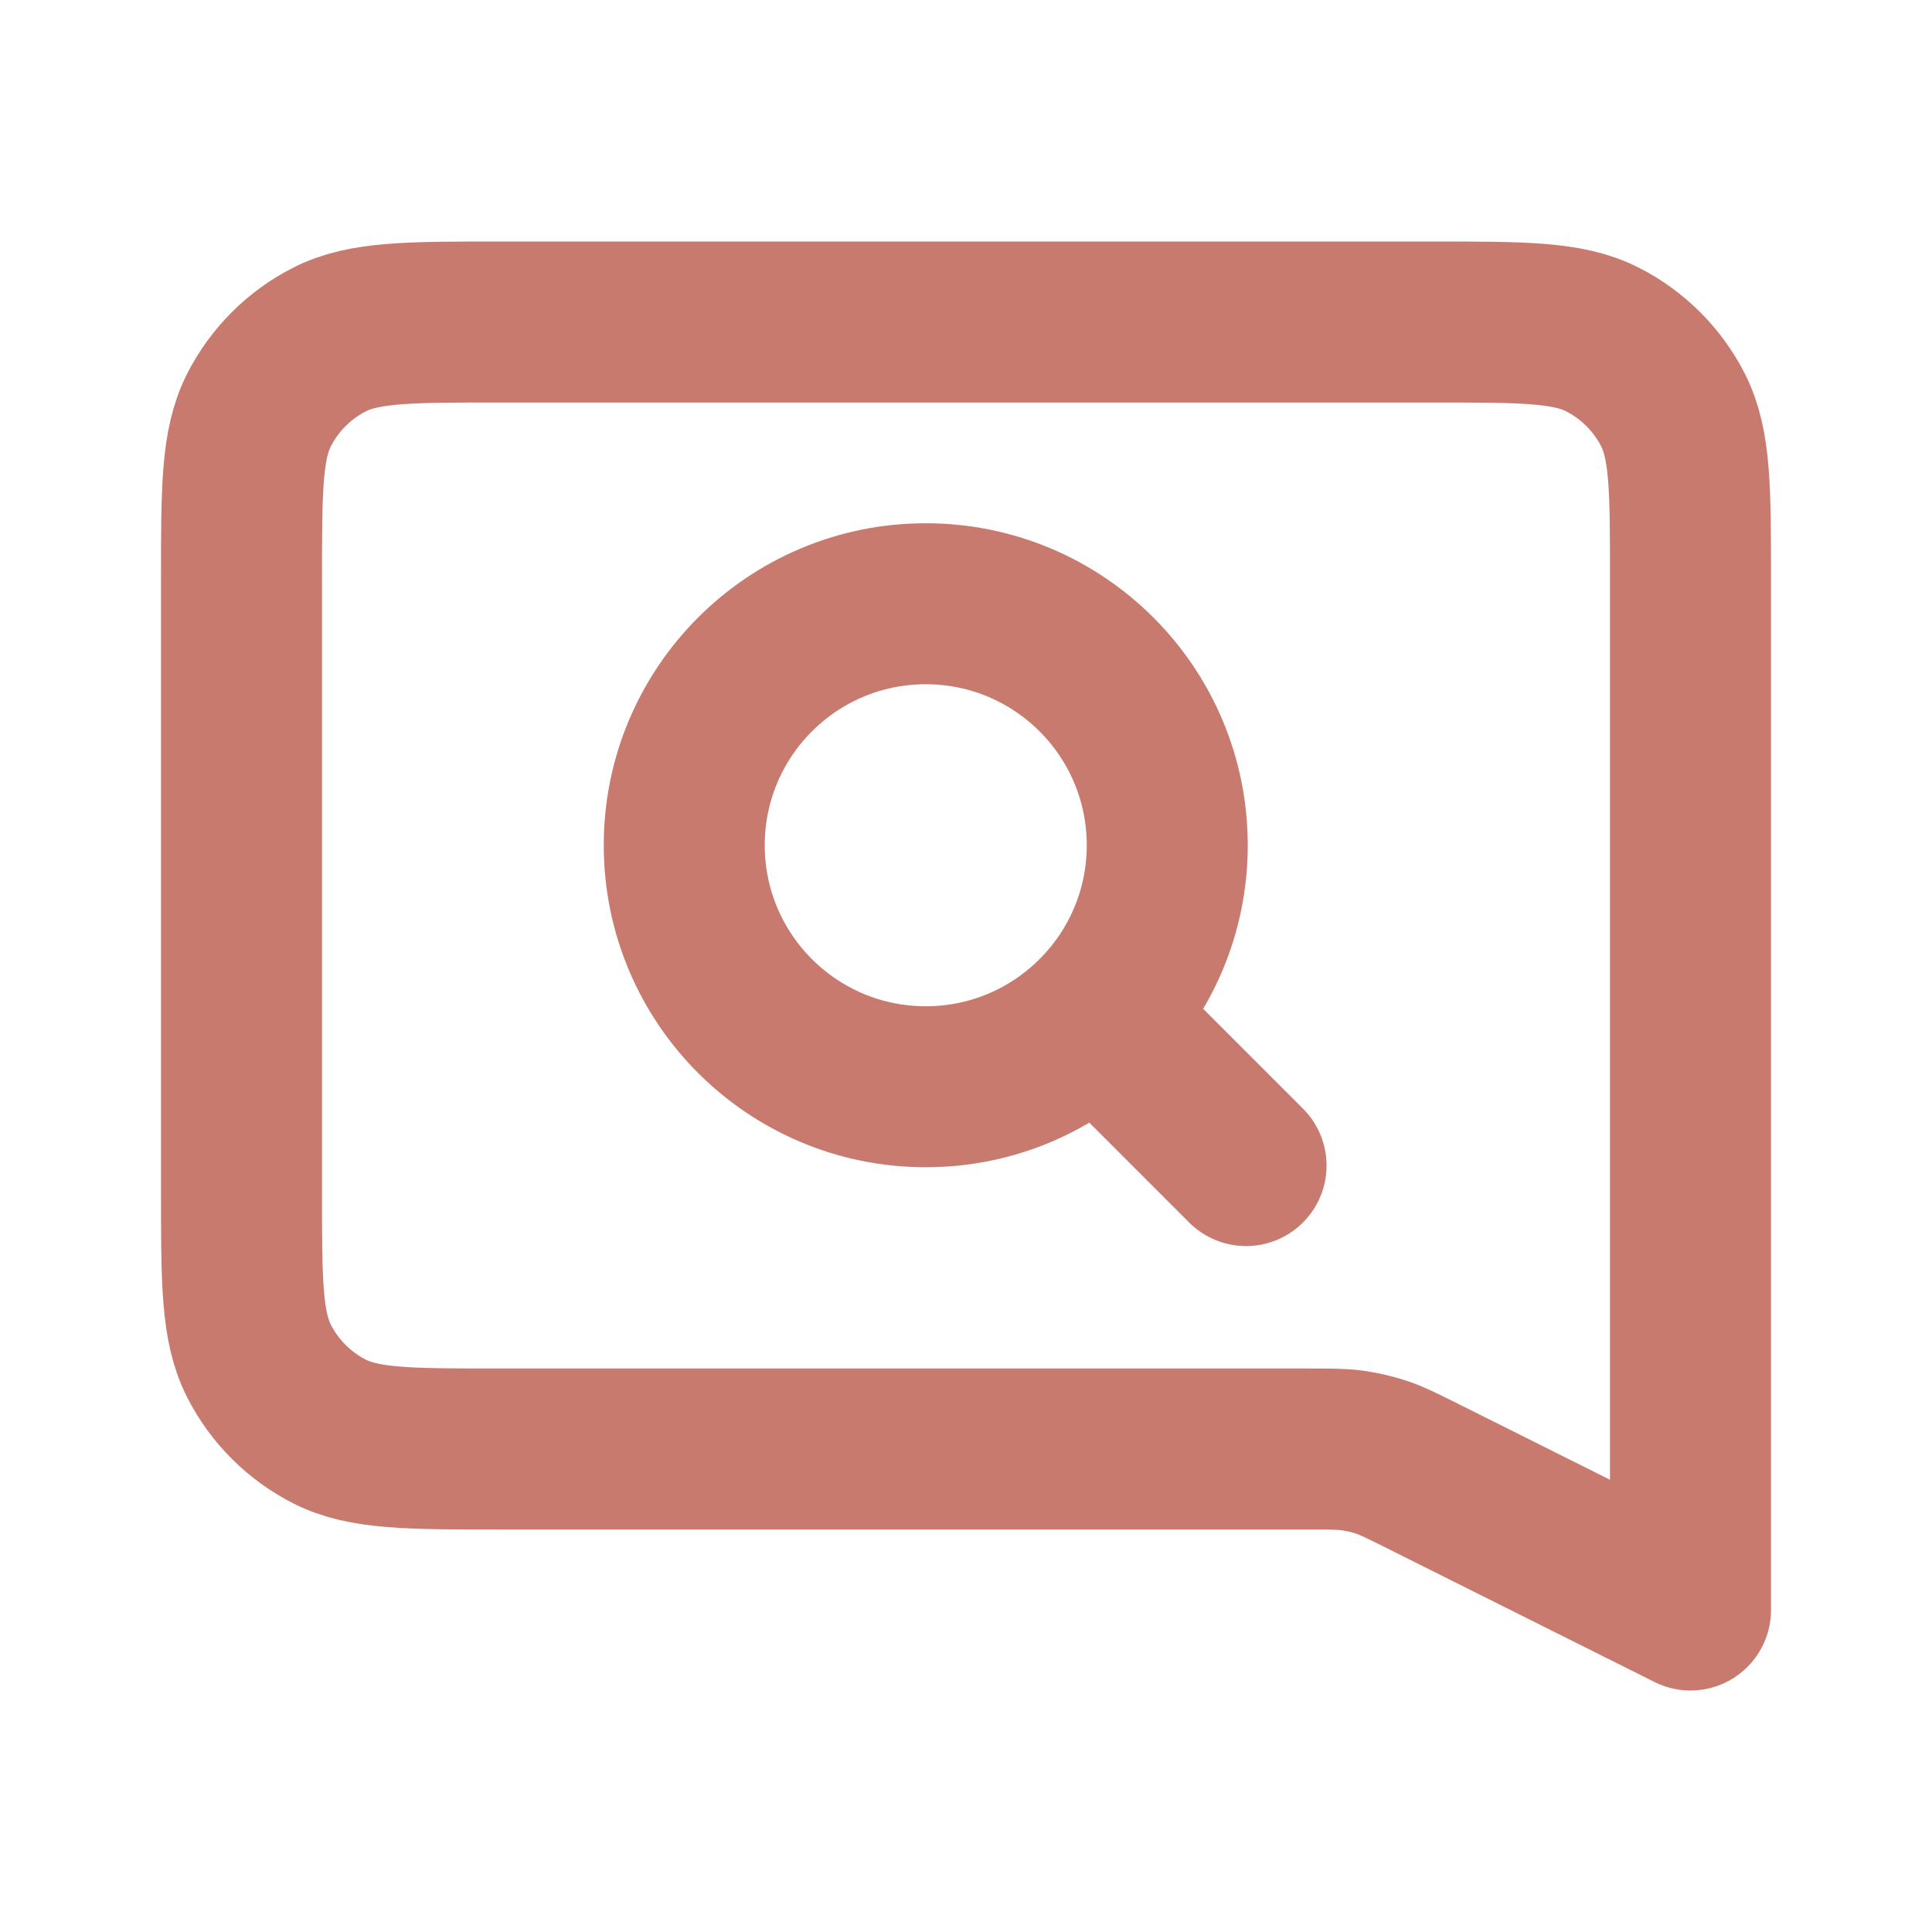
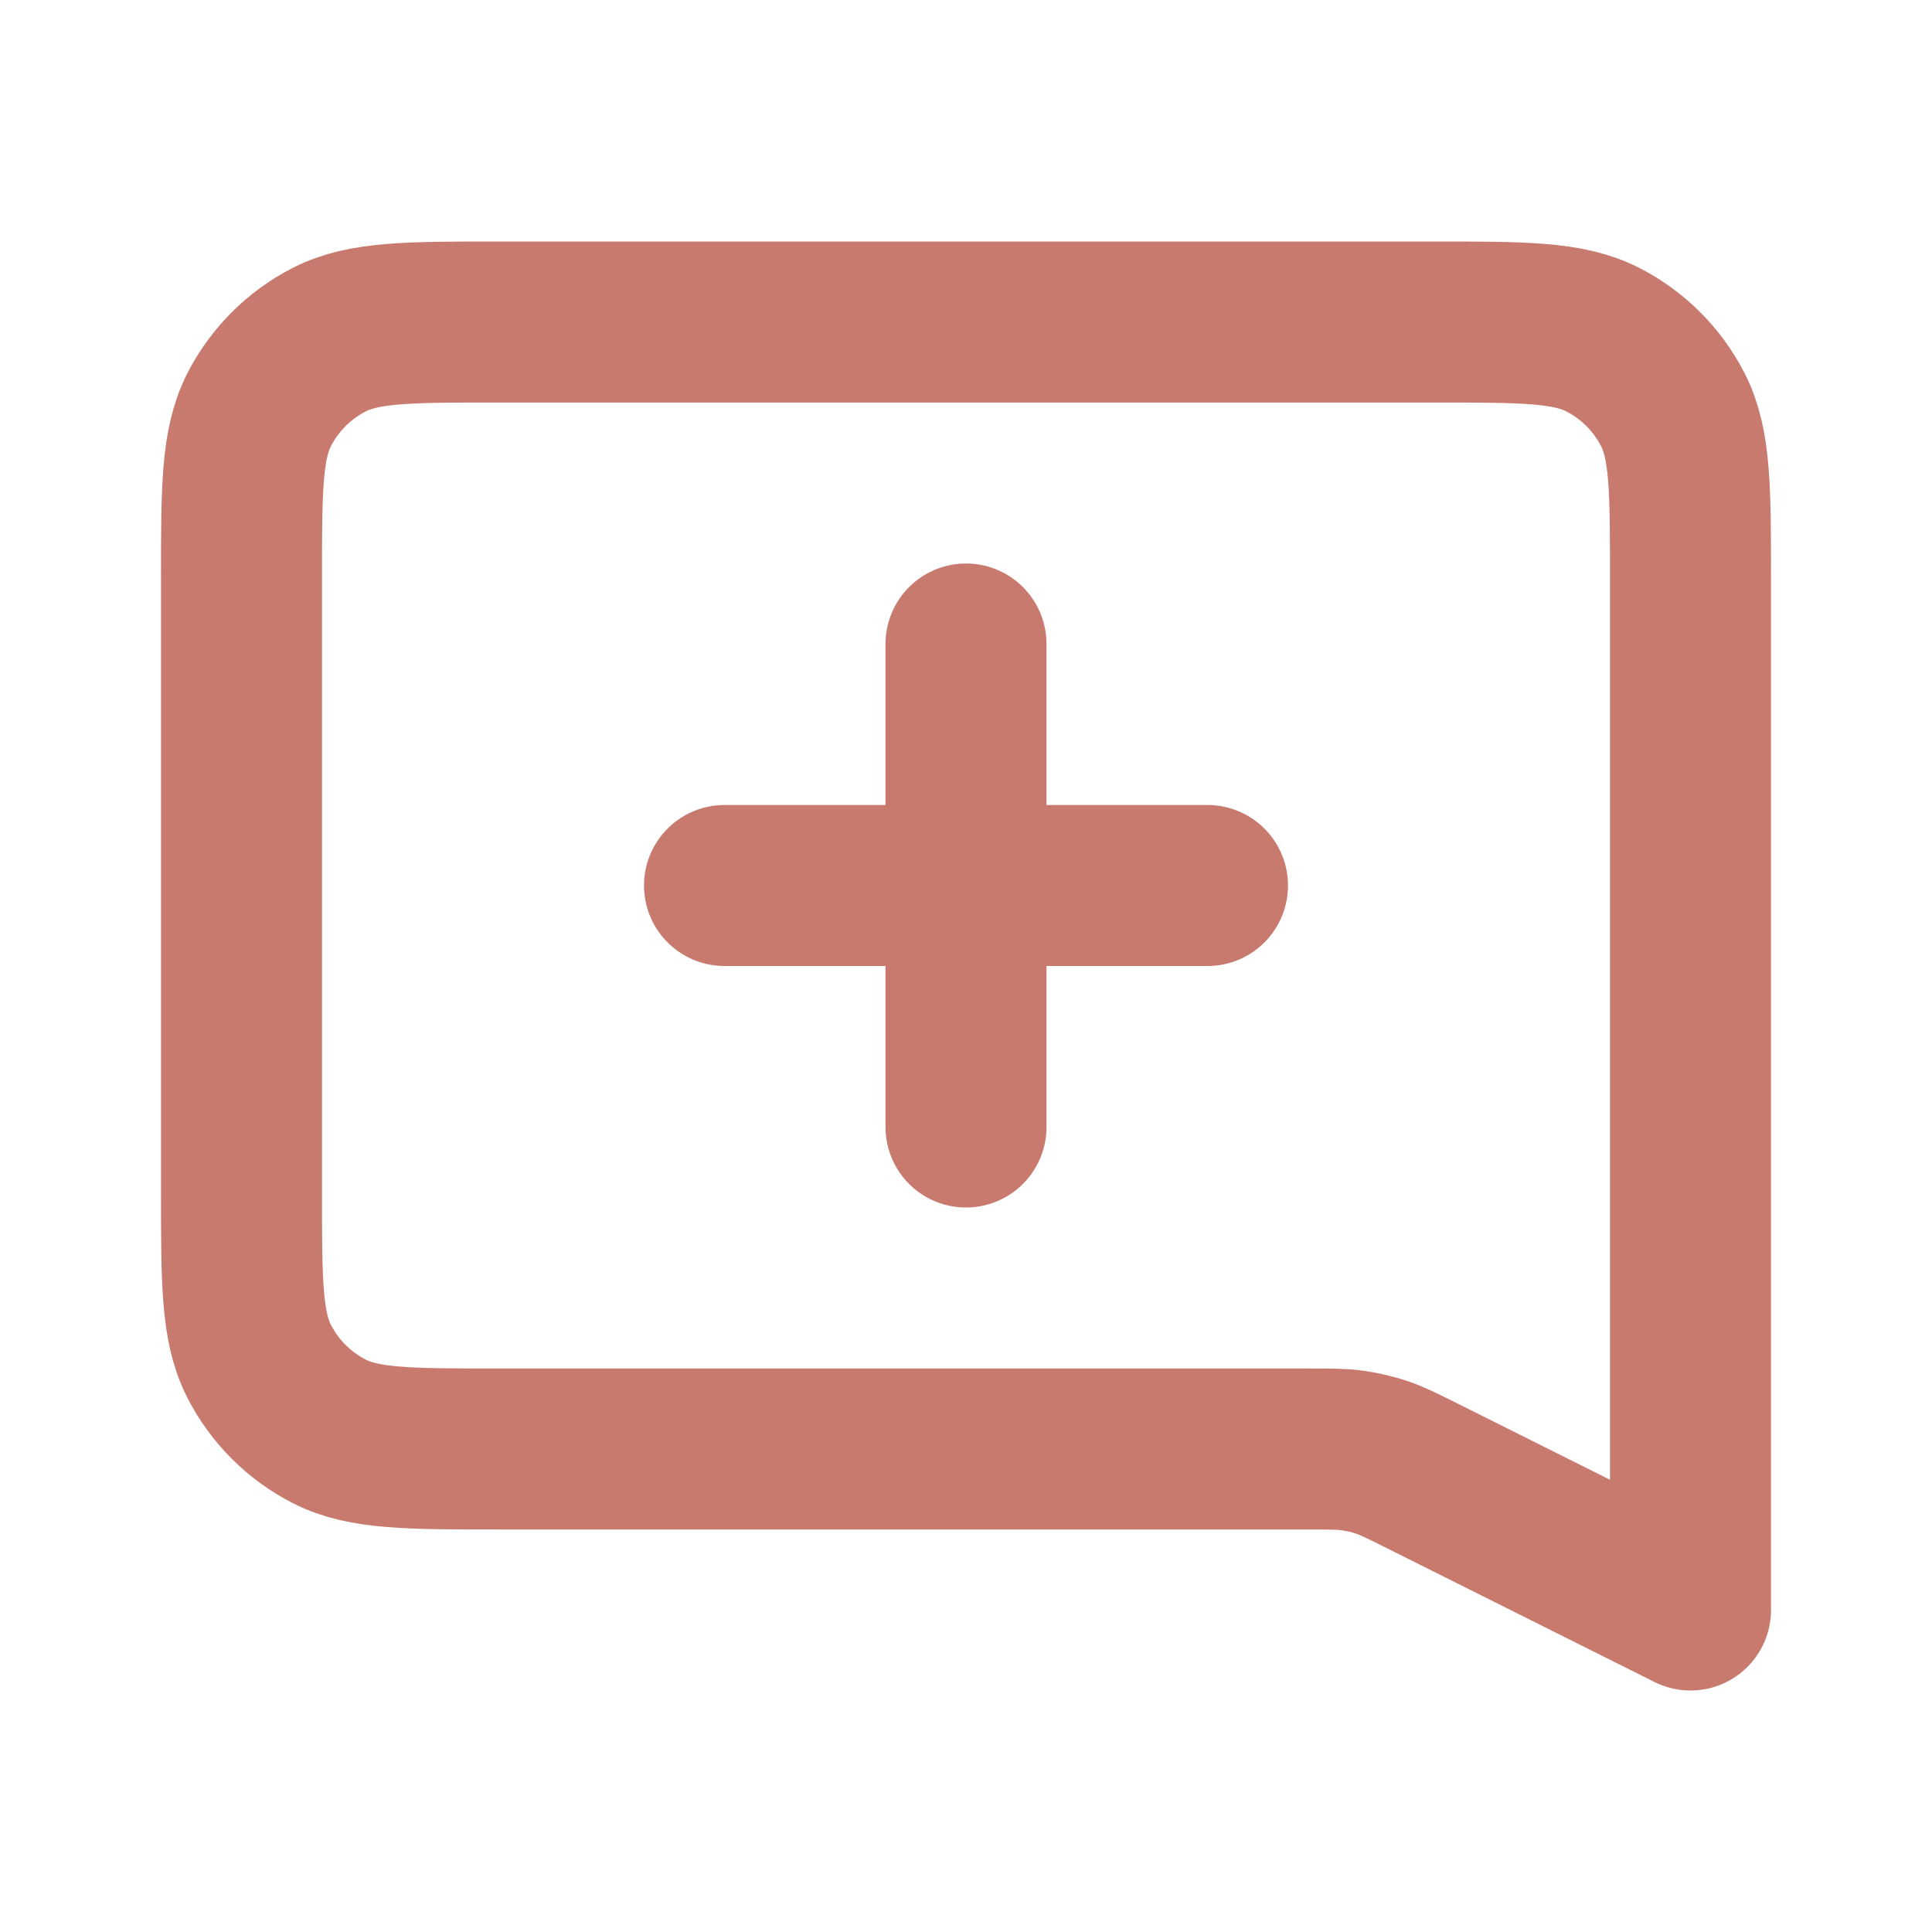
- <svg xmlns="http://www.w3.org/2000/svg" width="800px" height="800px" viewBox="0 0 24 24" fill="none">
+ <svg xmlns="http://www.w3.org/2000/svg" width="256px" height="256px" viewBox="0 0 24 24" fill="none">
  <g id="SVGRepo_bgCarrier" stroke-width="0" />
  <g id="SVGRepo_tracerCarrier" stroke-linecap="round" stroke-linejoin="round" />
  <g id="SVGRepo_iconCarrier">
-     <path d="M13.704 12.704L15.479 14.479M21 20L17.676 18.338C17.424 18.212 17.298 18.149 17.166 18.104C17.048 18.065 16.928 18.037 16.805 18.019C16.667 18 16.526 18 16.245 18H6.2C5.08 18 4.52 18 4.092 17.782C3.716 17.59 3.41 17.284 3.218 16.908C3 16.48 3 15.92 3 14.8V7.2C3 6.08 3 5.52 3.218 5.092C3.41 4.716 3.716 4.41 4.092 4.218C4.52 4 5.08 4 6.2 4H17.8C18.92 4 19.48 4 19.908 4.218C20.284 4.41 20.59 4.716 20.782 5.092C21 5.52 21 6.08 21 7.2V20ZM14.5 10.5C14.5 8.843 13.157 7.5 11.5 7.5C9.843 7.5 8.5 8.843 8.5 10.5C8.5 12.157 9.843 13.5 11.5 13.5C13.157 13.5 14.5 12.157 14.5 10.5Z" stroke="#c97a6f" stroke-width="2" stroke-linecap="round" stroke-linejoin="round" />
+     <path d="M9 11H15M12 8V14M21 20L17.676 18.338C17.424 18.212 17.298 18.149 17.166 18.104C17.048 18.065 16.928 18.037 16.805 18.019C16.667 18 16.526 18 16.245 18H6.2C5.08 18 4.52 18 4.092 17.782C3.716 17.59 3.41 17.284 3.218 16.908C3 16.48 3 15.92 3 14.8V7.2C3 6.08 3 5.52 3.218 5.092C3.41 4.716 3.716 4.41 4.092 4.218C4.52 4 5.08 4 6.2 4H17.8C18.92 4 19.48 4 19.908 4.218C20.284 4.41 20.59 4.716 20.782 5.092C21 5.52 21 6.08 21 7.2V20Z" stroke="#c97a6f" stroke-width="2" stroke-linecap="round" stroke-linejoin="round" />
  </g>
</svg>
